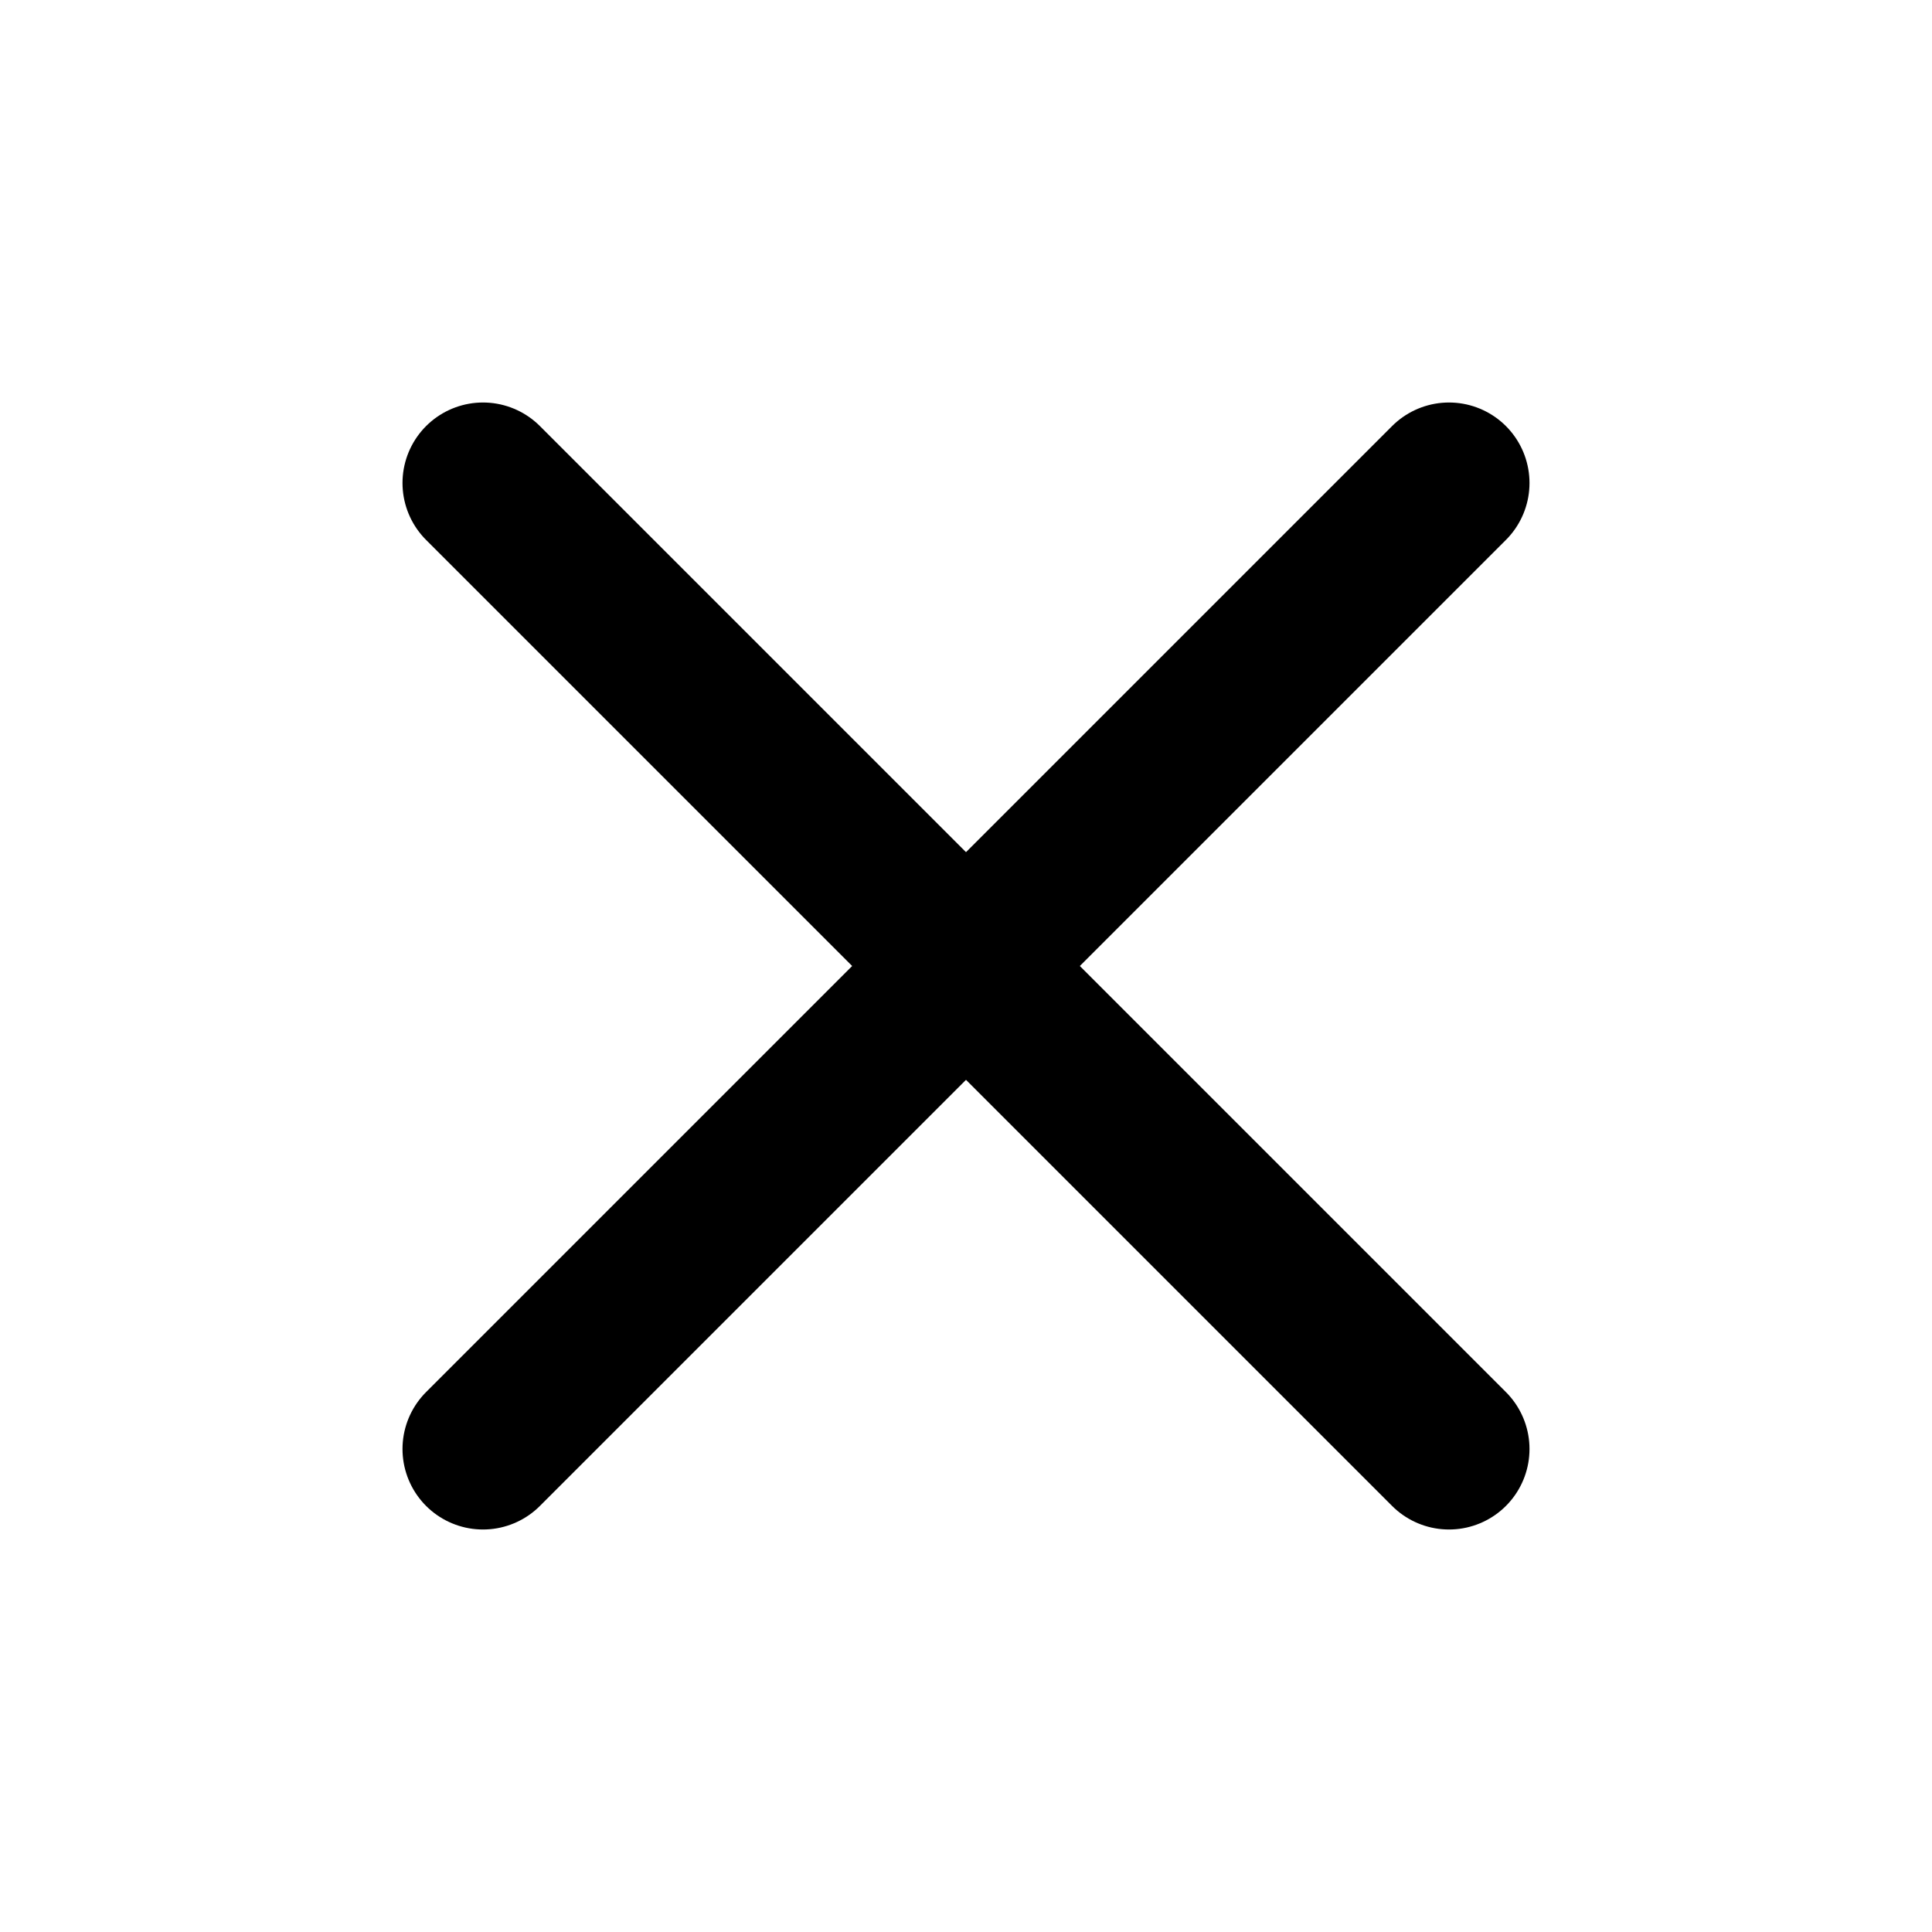
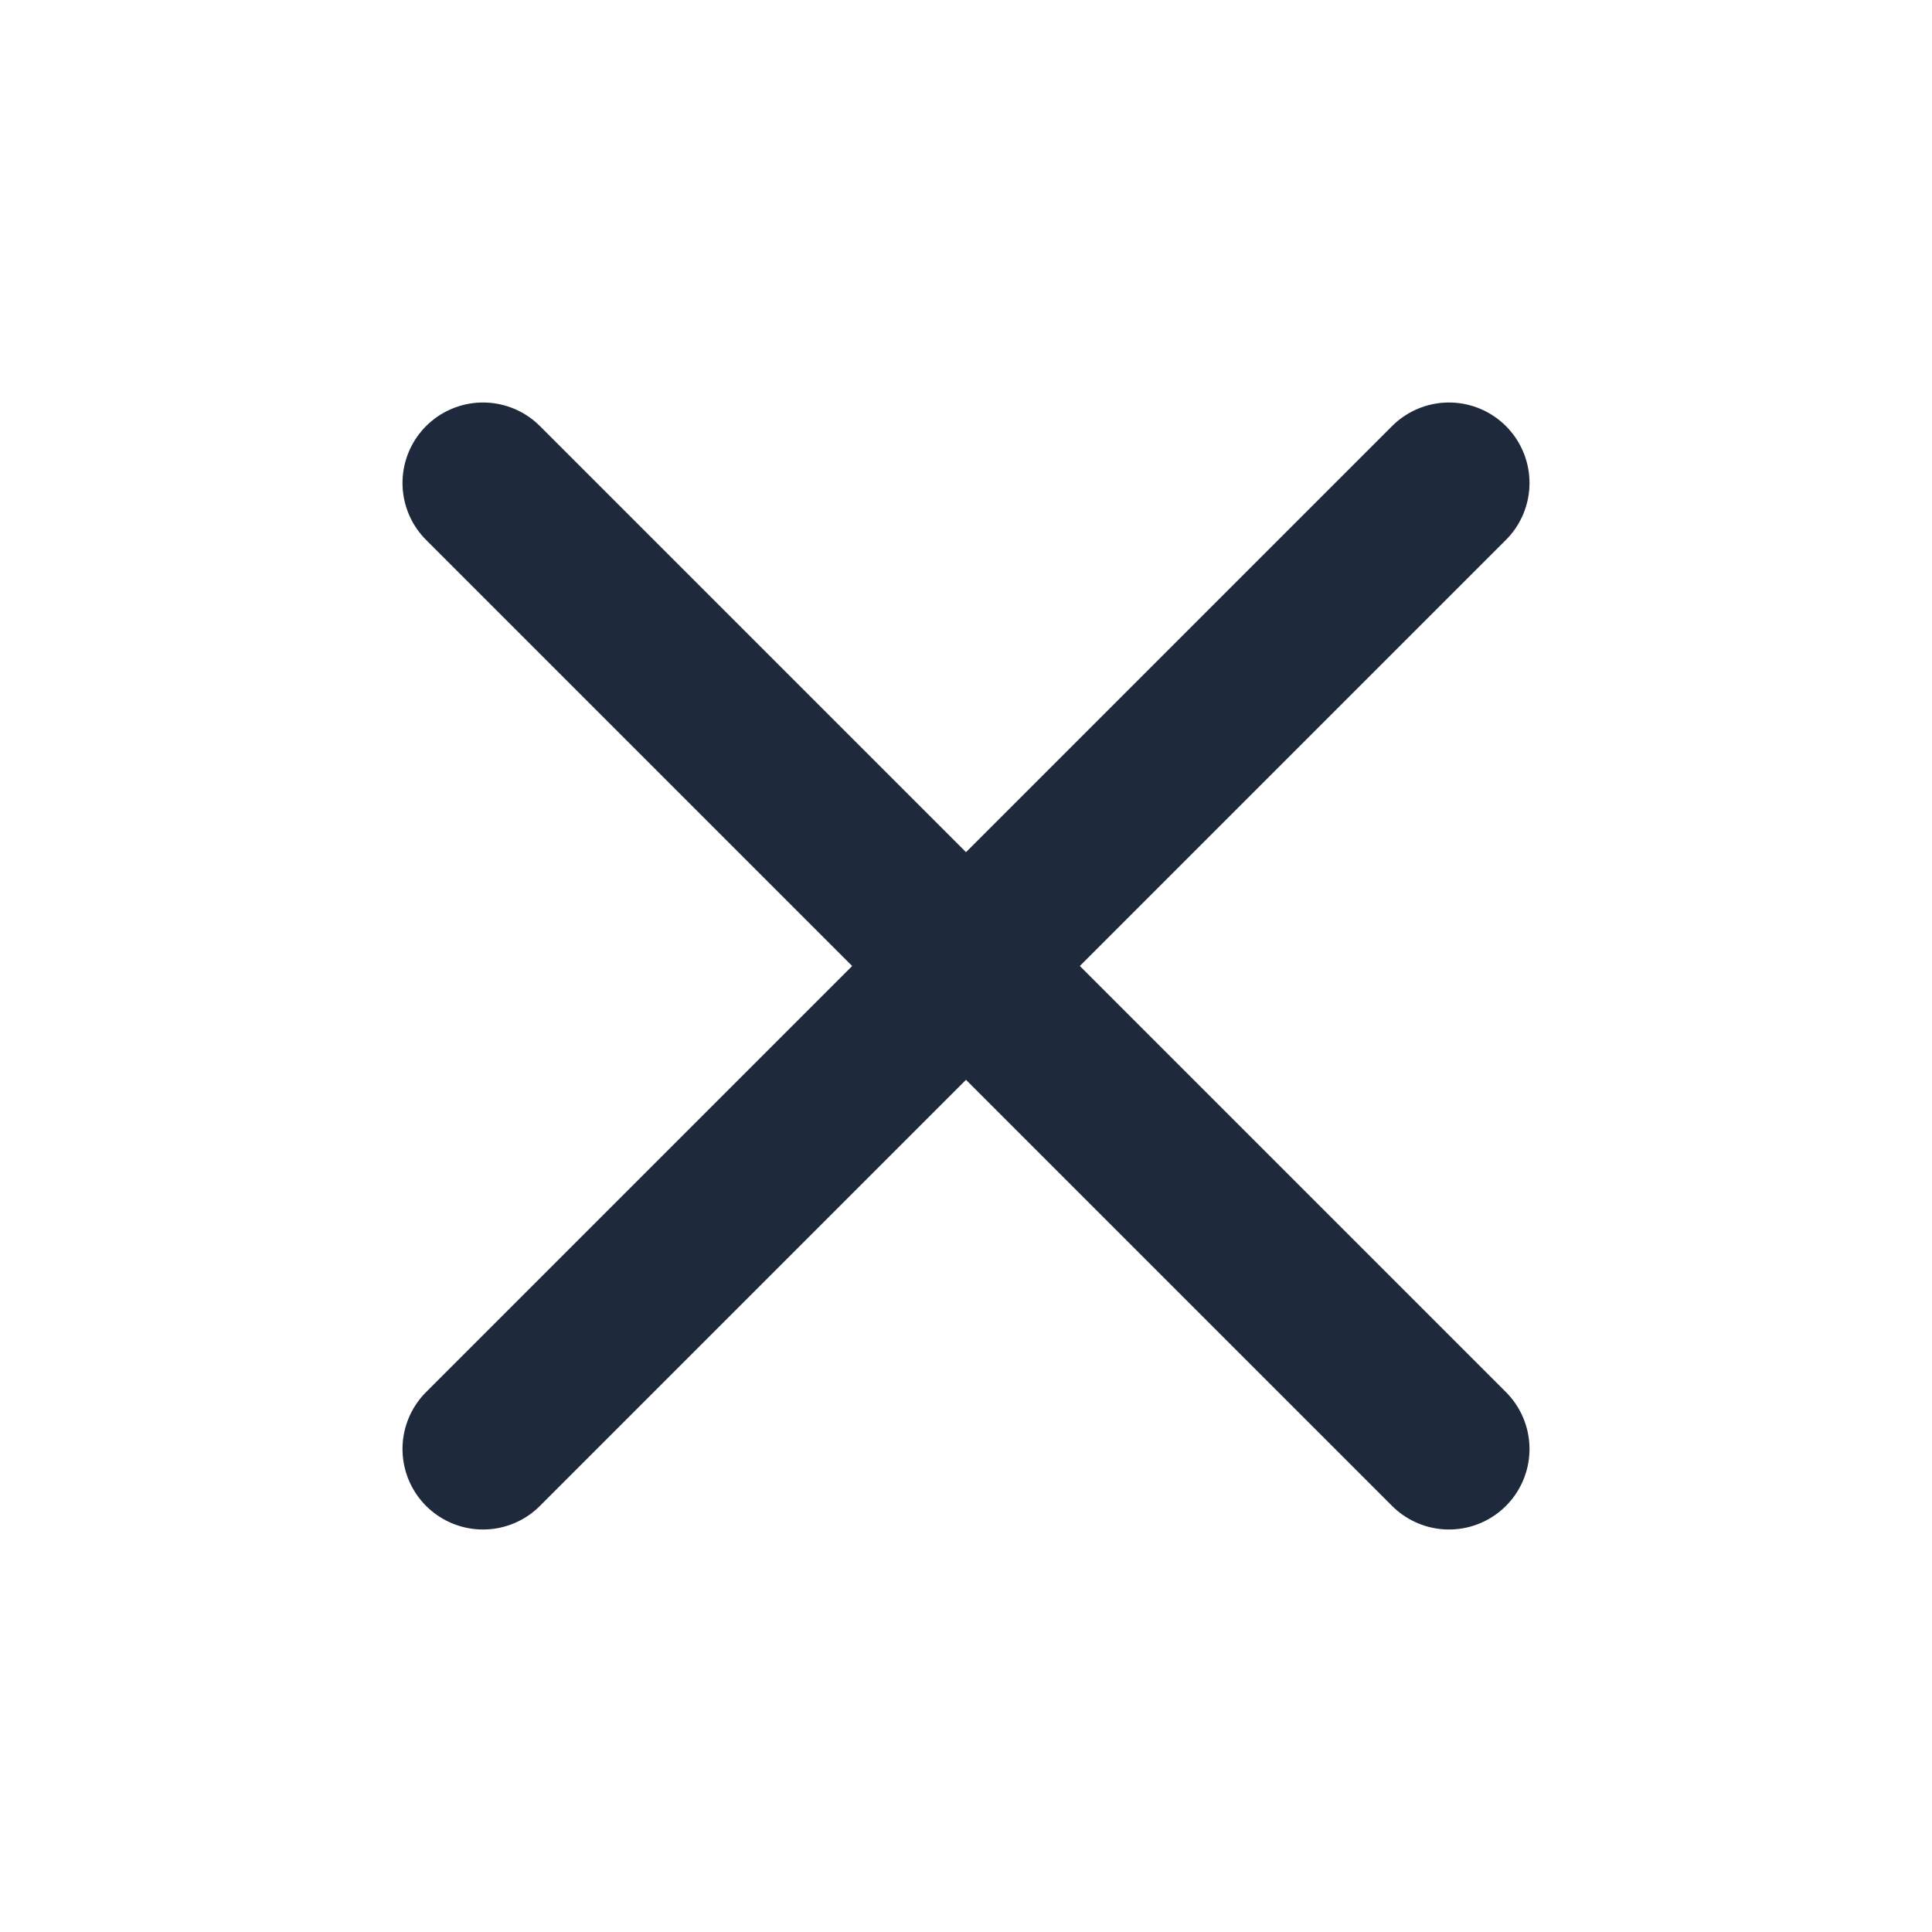
- <svg xmlns="http://www.w3.org/2000/svg" width="24" height="24" viewBox="0 0 24 24" fill="none" stroke="currentColor" stroke-width="2" stroke-linecap="round" stroke-linejoin="round" class="lucide lucide-x h-5 w-5" aria-hidden="true">
+ <svg xmlns="http://www.w3.org/2000/svg" width="16" height="16" viewBox="0 0 24 24" fill="none" stroke="#1e293b" stroke-width="2" stroke-linecap="round" stroke-linejoin="round" class="lucide lucide-x h-5 w-5" aria-hidden="true">
  <path d="M18 6 6 18" />
  <path d="m6 6 12 12" />
</svg>
